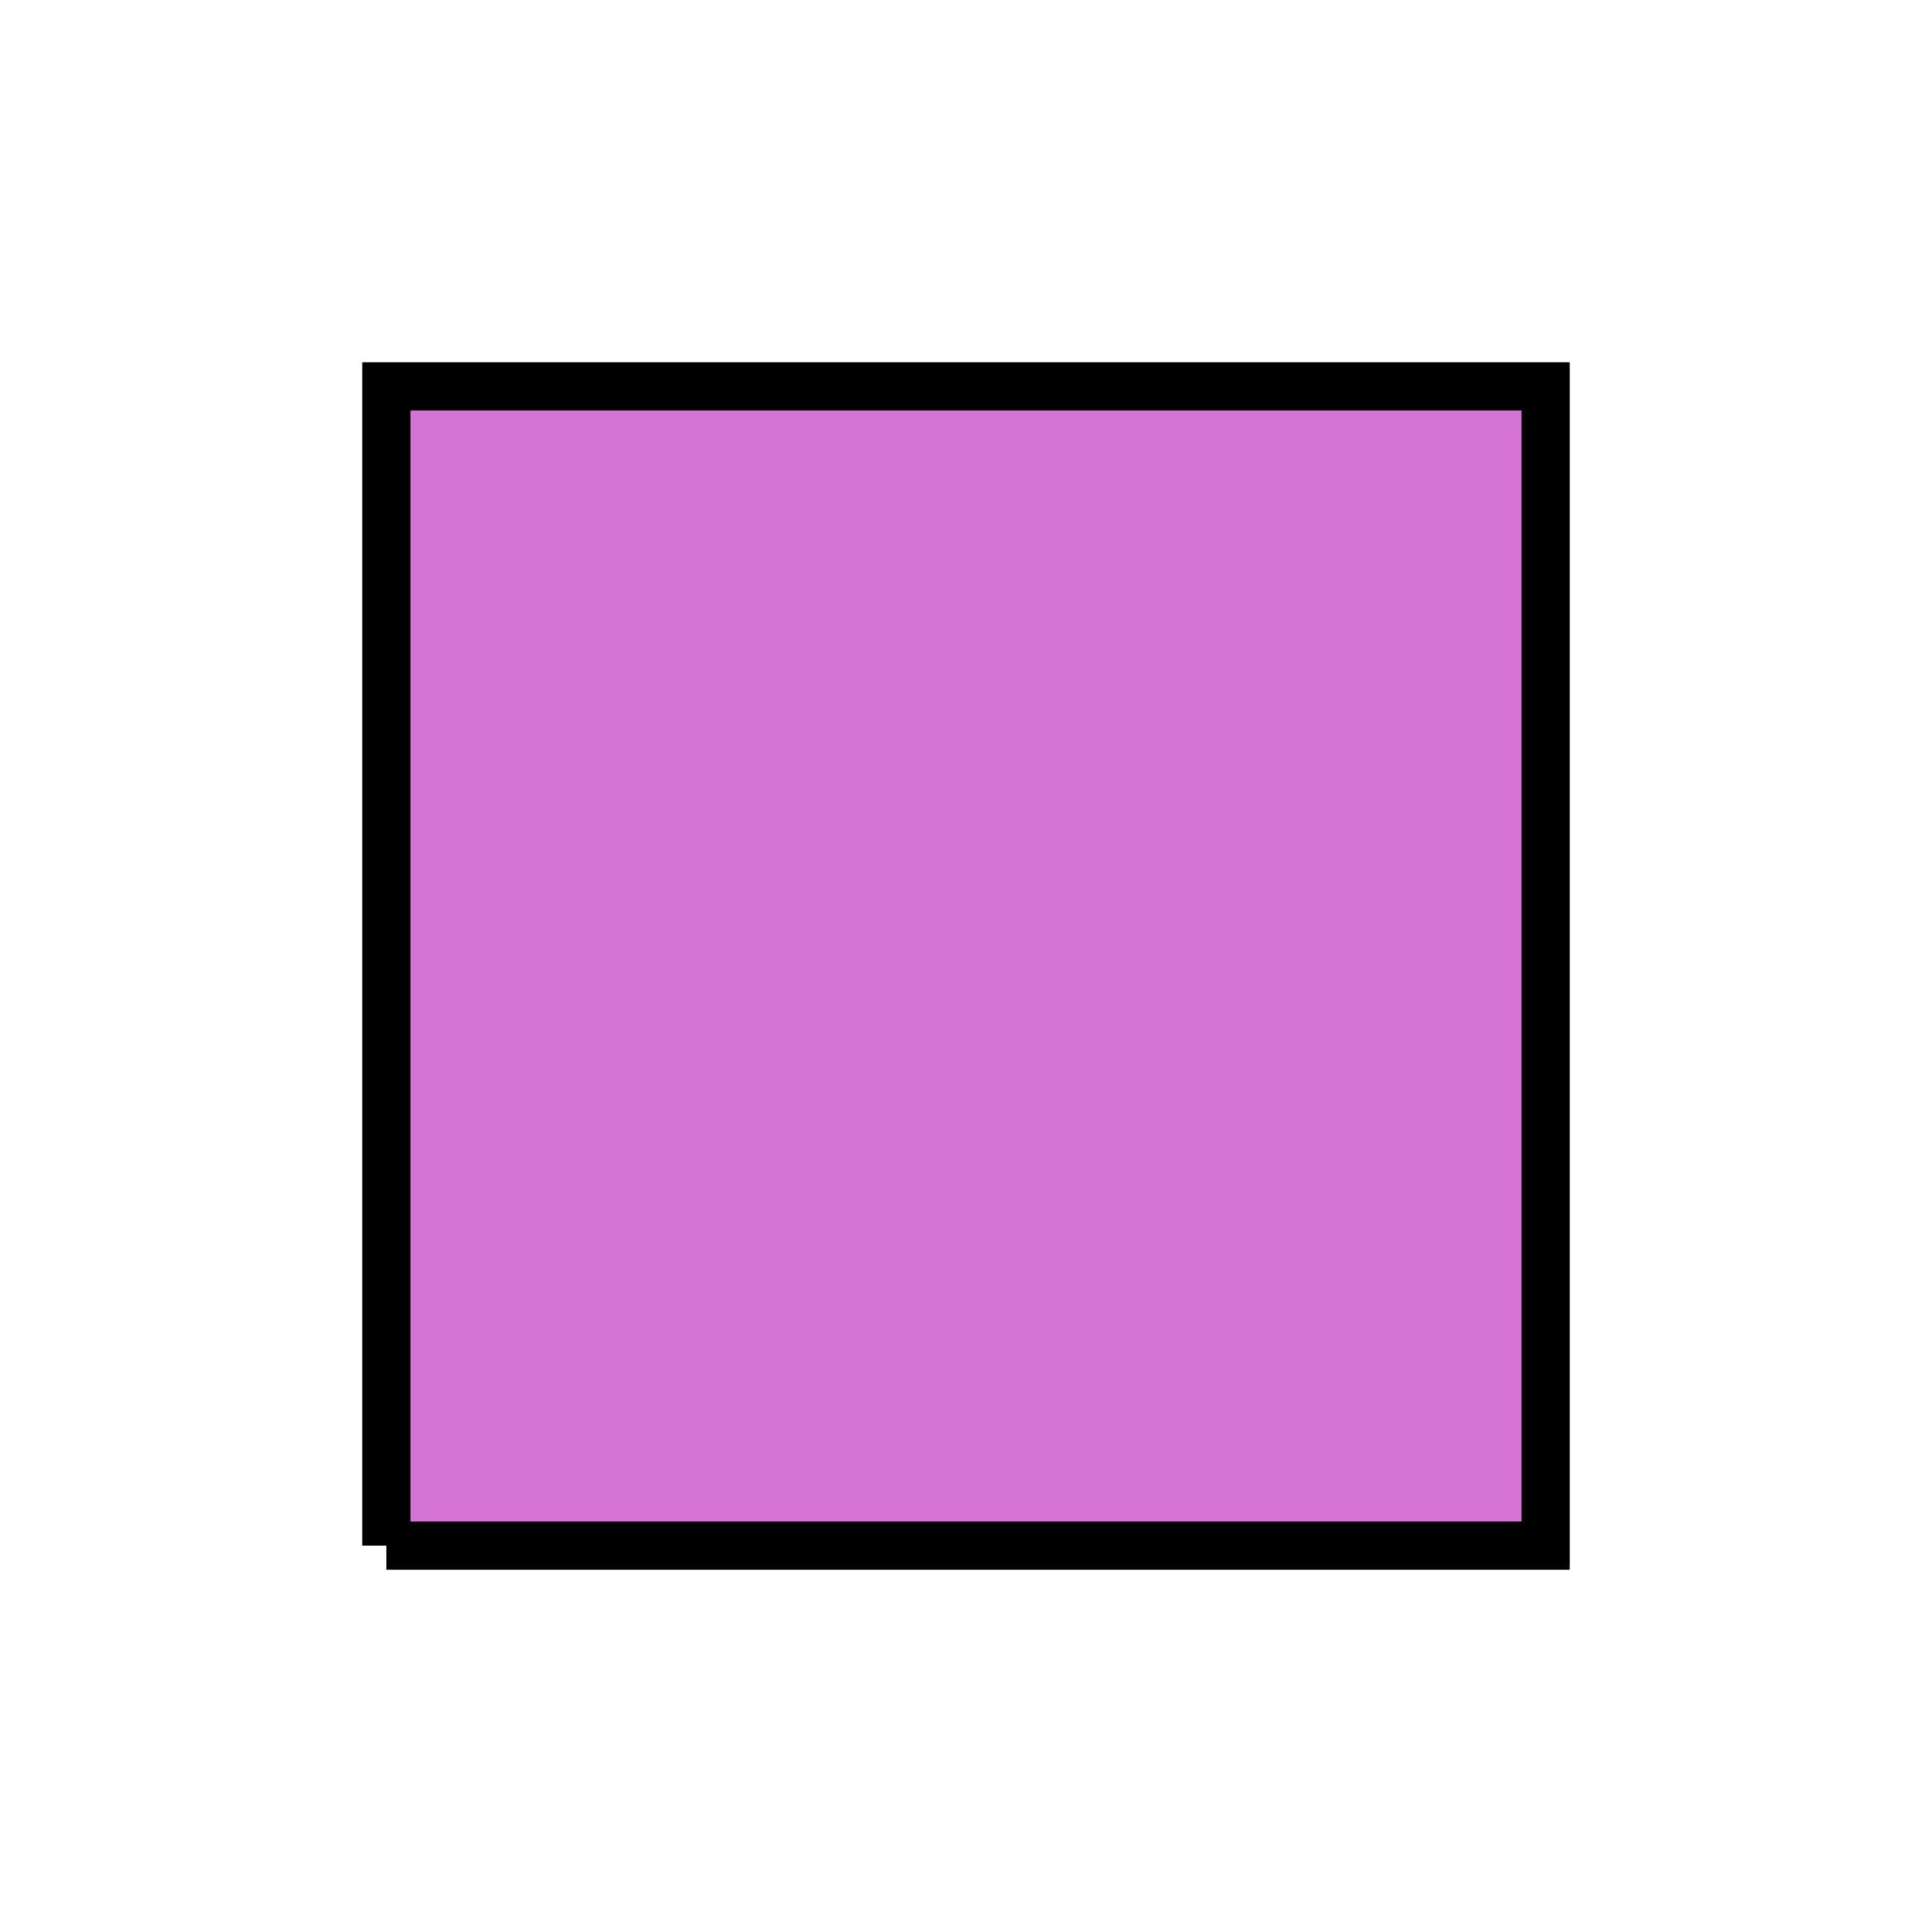
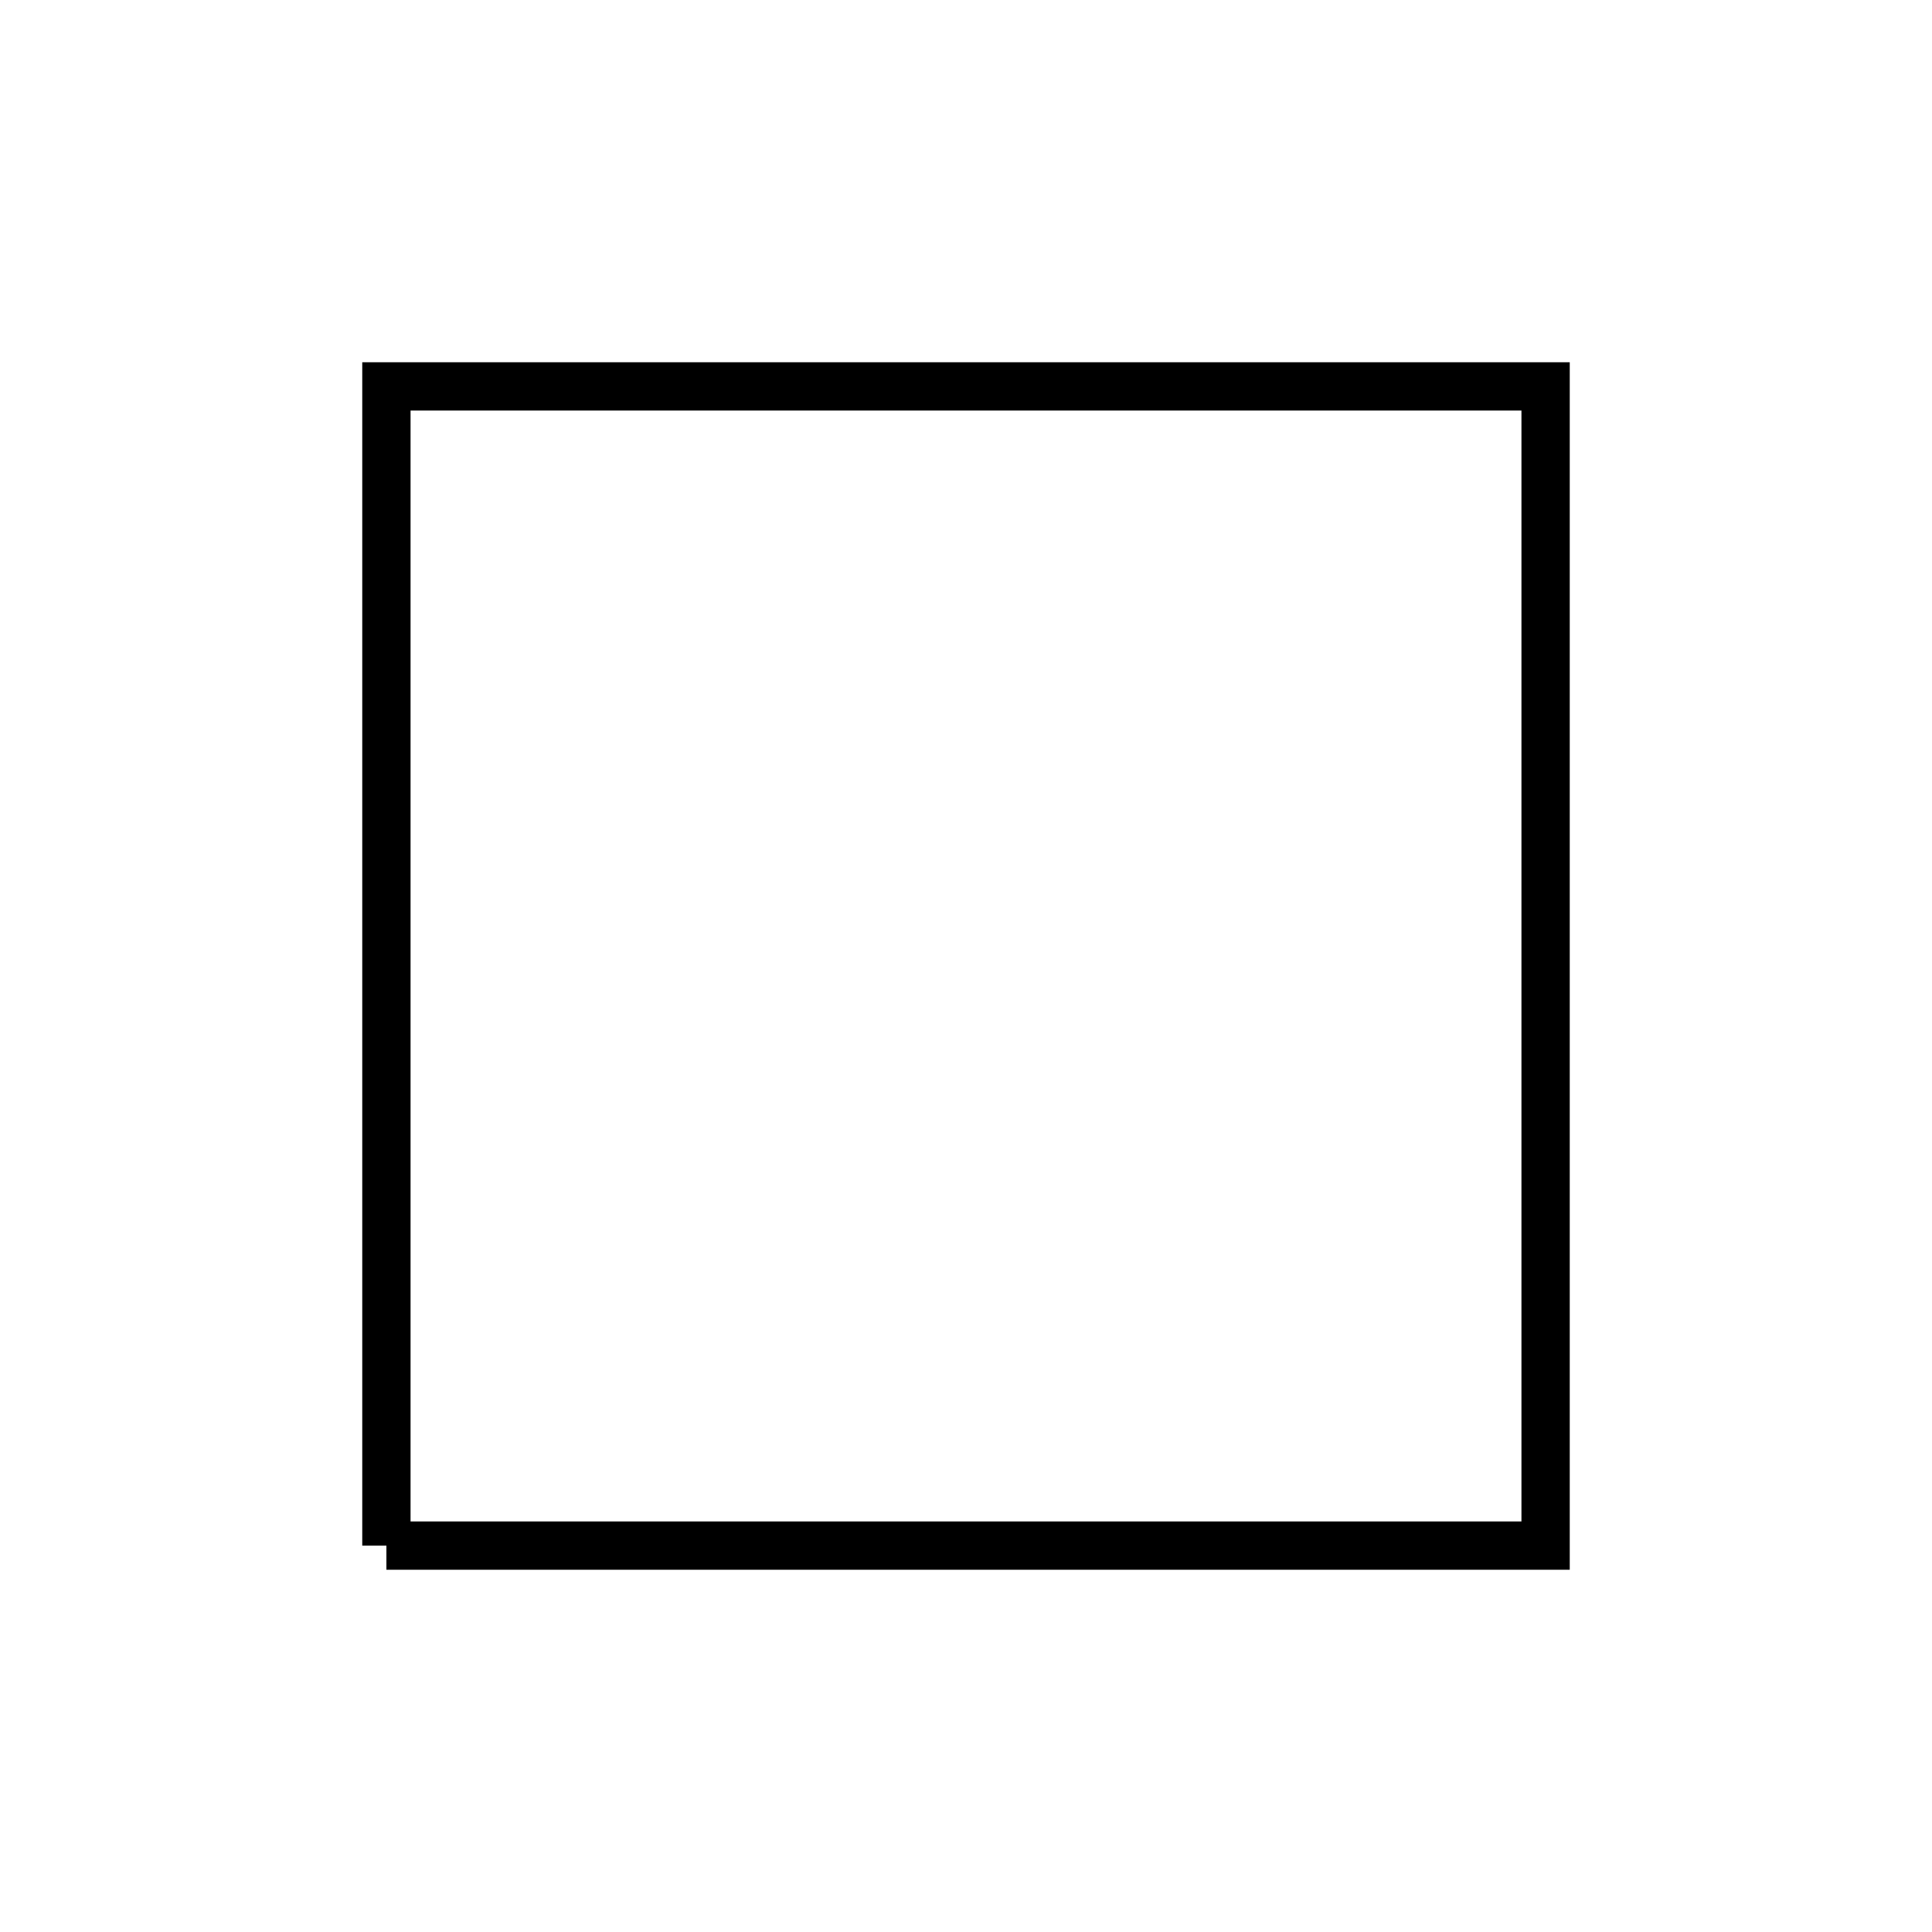
<svg xmlns="http://www.w3.org/2000/svg" version="1.1" x="0px" y="0px" viewBox="0 0 200 200" style="enable-background:new 0 0 200 200;" xml:space="preserve">
  <style type="text/css">
	path {
-     fill:#d473d4;
+     fill:#fff0;
    stroke:#000;
    stroke-width:5;
    stroke-miterlimit:10;
  }
</style>
  <path class="st0" d="M 40 160 L 160 160 L 160 40 L 40 40 L 40 160" />
</svg>
